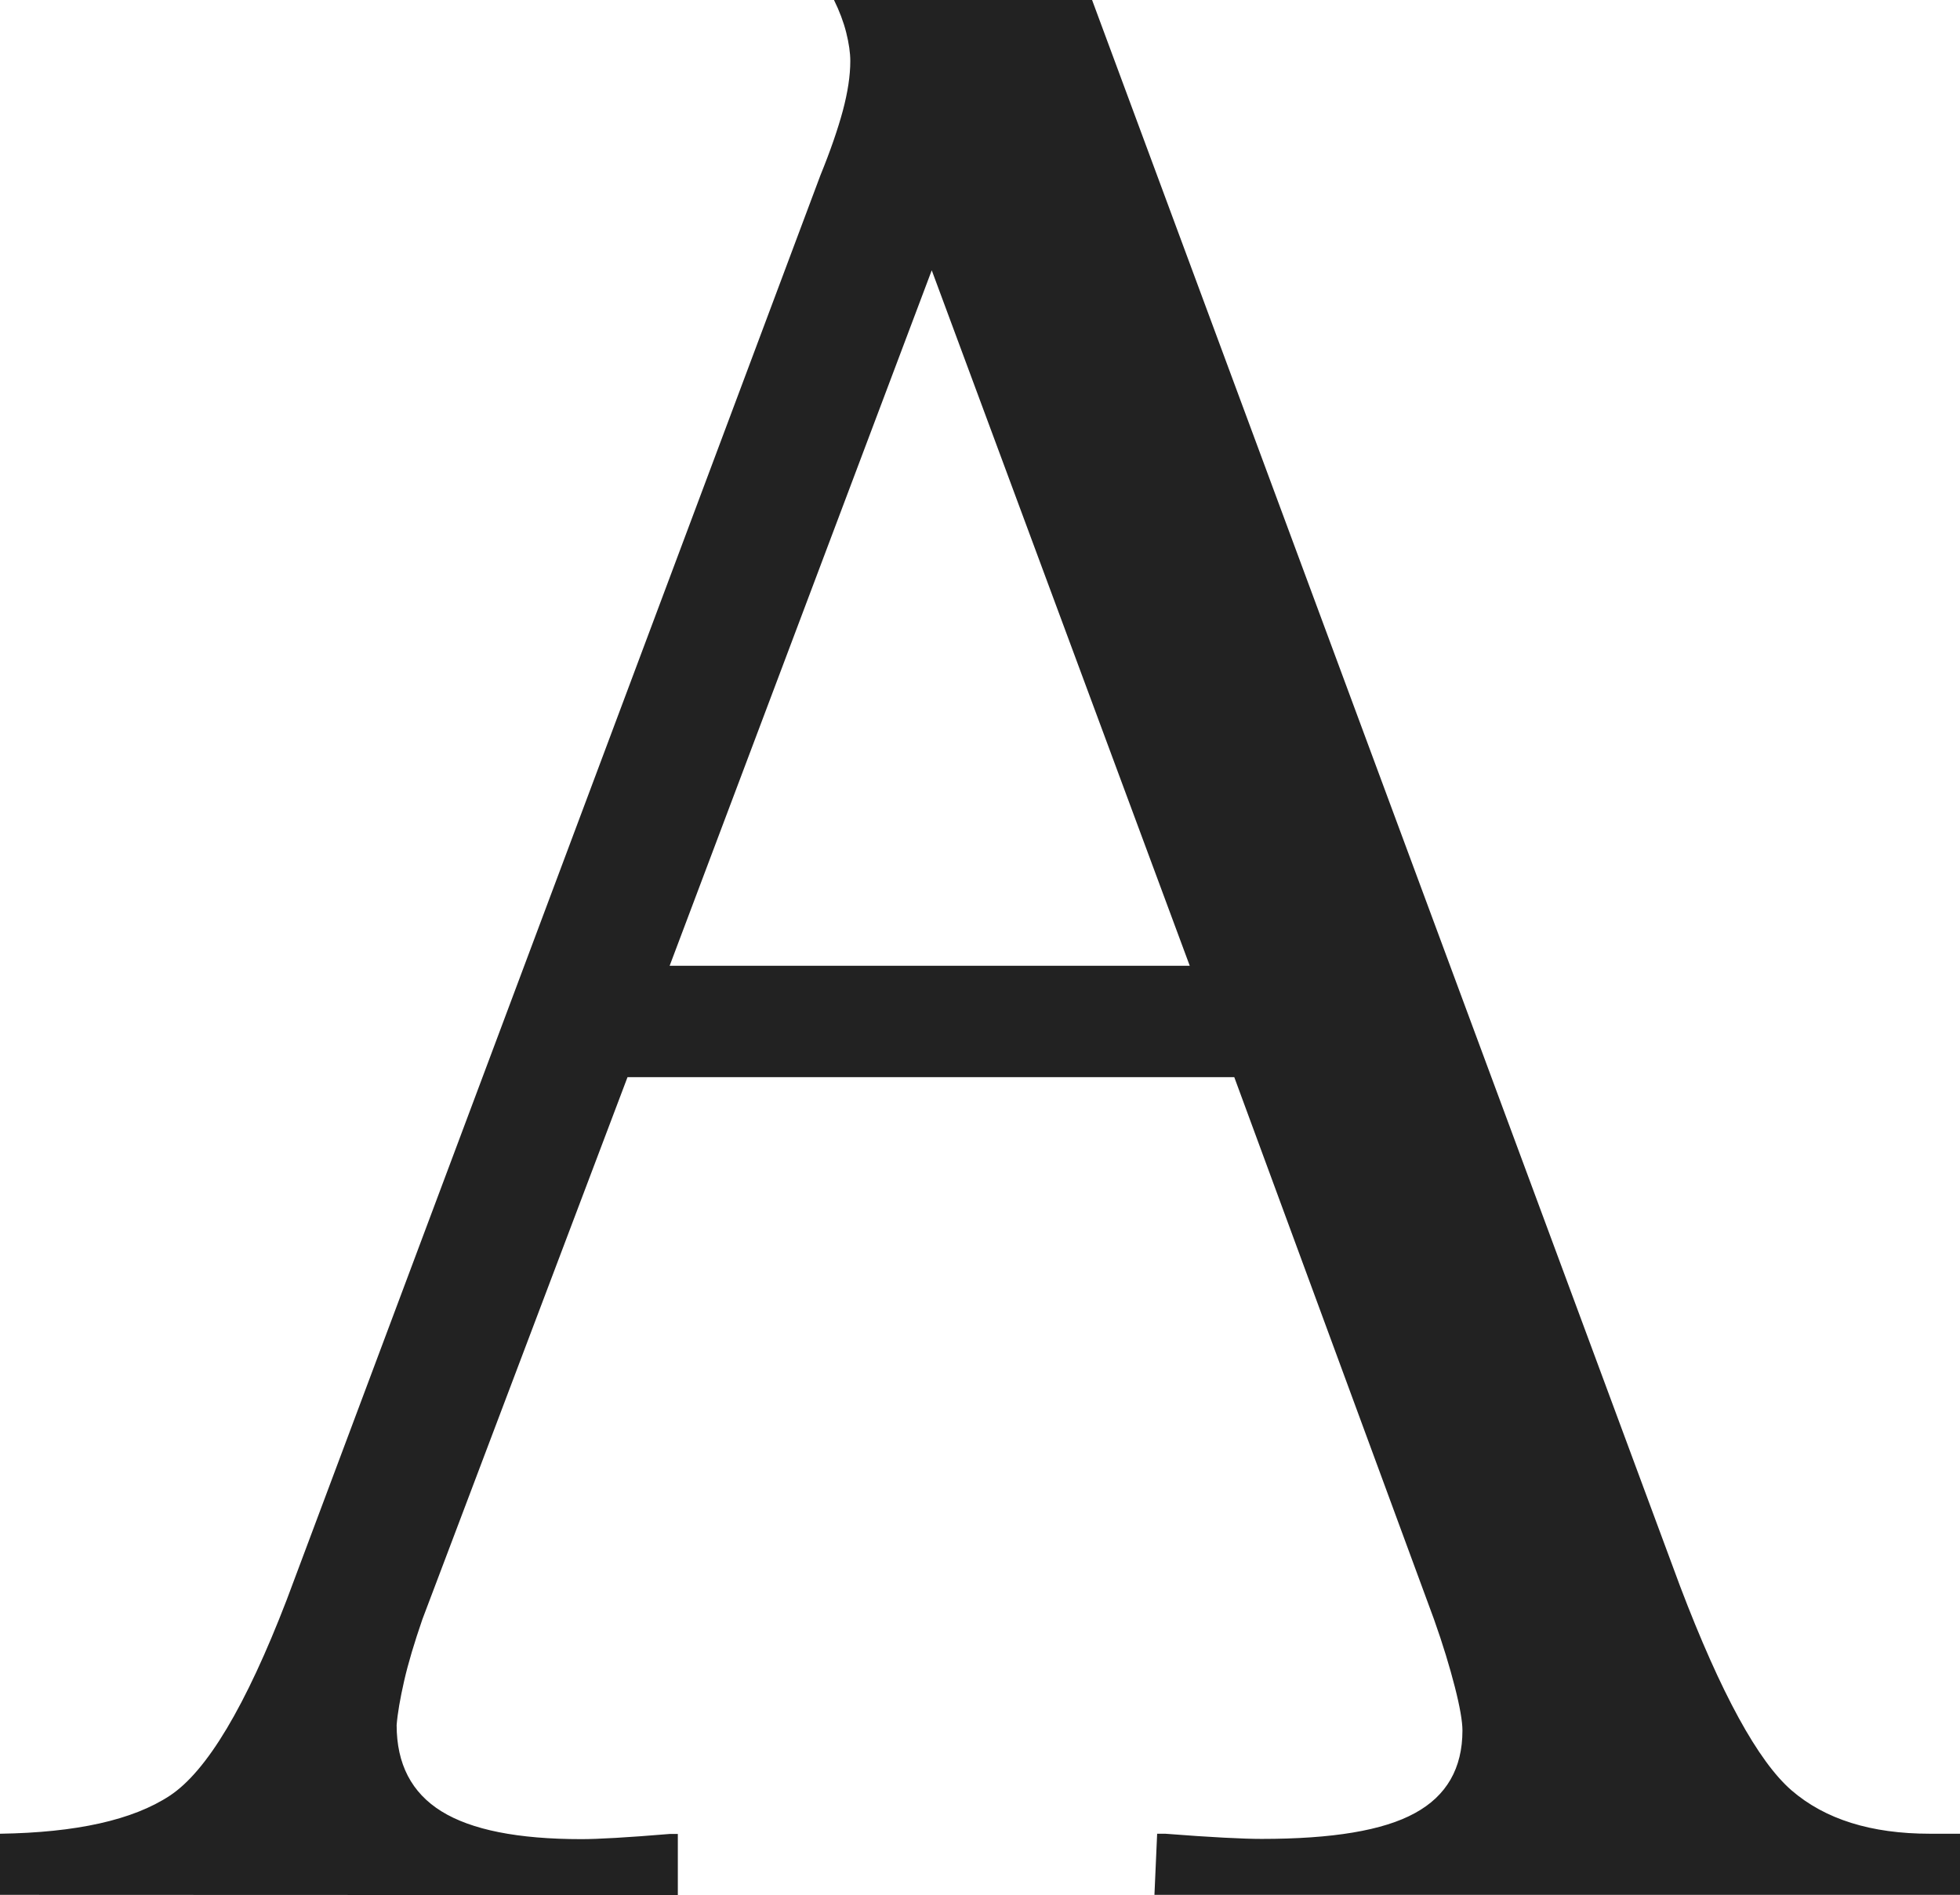
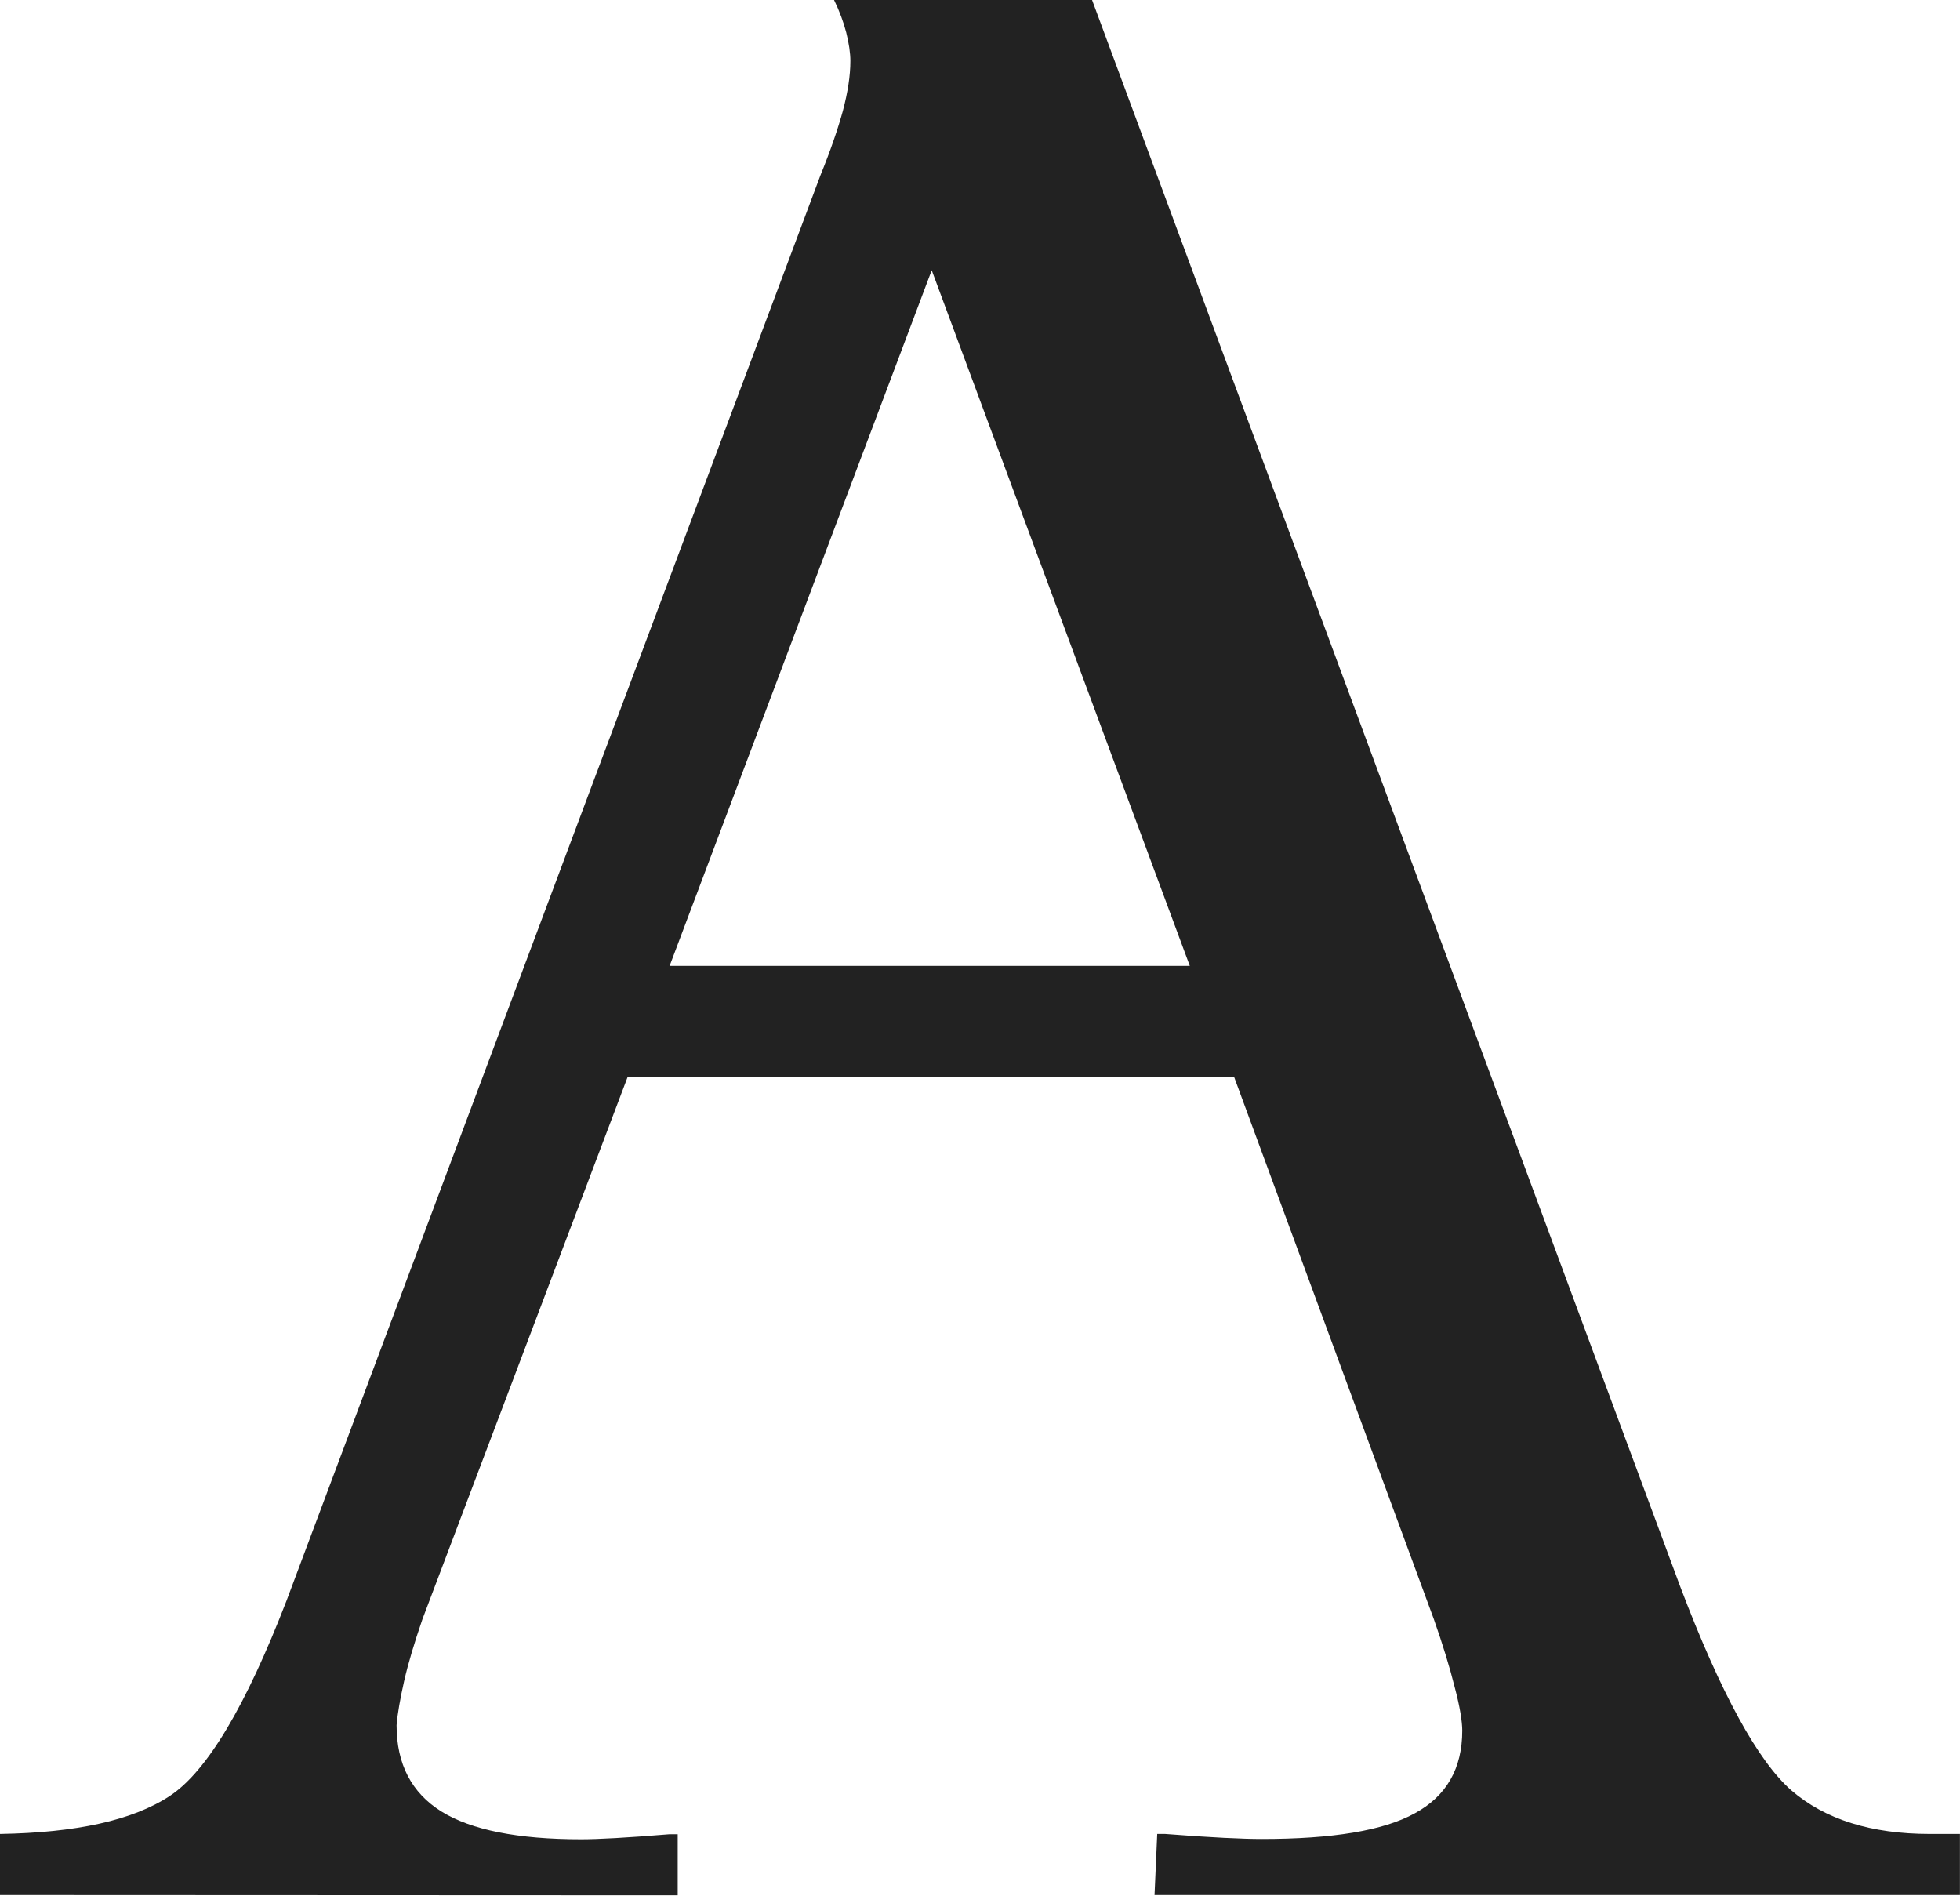
- <svg xmlns="http://www.w3.org/2000/svg" version="1.1" id="Layer_1" x="0px" y="0px" width="25.365px" height="24.521px" viewBox="0 0 25.365 24.521" enable-background="new 0 0 25.365 24.521" xml:space="preserve">
+ <svg xmlns="http://www.w3.org/2000/svg" version="1.1" id="Layer_1" x="0px" y="0px" width="26.891px" height="26px" viewBox="-0.763 -0.737 26.891 26" enable-background="new -0.763 -0.737 26.891 26" xml:space="preserve">
  <g>
-     <path fill="#222222" d="M0,24.521V23.73c0.984-0.015,1.717-0.176,2.197-0.492s0.984-1.16,1.512-2.531l6.908-18.438   c0.129-0.316,0.226-0.598,0.29-0.835c0.064-0.24,0.097-0.454,0.097-0.645c0-0.104-0.018-0.229-0.053-0.369   C10.916,0.282,10.863,0.142,10.793,0h3.34l7.611,20.531c0.526,1.383,1.008,2.262,1.44,2.637c0.434,0.375,1.029,0.562,1.793,0.562   h0.388v0.791H14.94l0.035-0.791c0.021,0,0.06,0,0.104,0c0.6,0.047,1.016,0.067,1.248,0.067c0.914,0,1.574-0.108,1.984-0.334   c0.41-0.223,0.615-0.58,0.615-1.069c0-0.117-0.033-0.308-0.098-0.562s-0.154-0.551-0.271-0.879l-2.584-7.014H8.121l-2.654,7.014   c-0.105,0.305-0.185,0.571-0.237,0.8c-0.052,0.229-0.085,0.419-0.097,0.571c0,0.504,0.193,0.876,0.58,1.116   C6.1,23.68,6.703,23.8,7.524,23.8c0.211,0,0.592-0.021,1.143-0.067c0.047,0,0.082,0,0.105,0v0.791L0,24.521L0,24.521z    M8.666,12.498h6.731l-3.339-9L8.666,12.498z" />
+     <path fill="#222222" d="M-0.763,25.259v-0.838c1.043-0.017,1.82-0.186,2.329-0.521c0.509-0.335,1.043-1.23,1.604-2.684   l7.323-19.547c0.137-0.336,0.239-0.635,0.308-0.885c0.067-0.254,0.103-0.481,0.103-0.685c0-0.109-0.02-0.243-0.057-0.391   c-0.038-0.146-0.093-0.294-0.167-0.445h3.54l8.07,21.766c0.557,1.467,1.068,2.397,1.525,2.795c0.461,0.397,1.092,0.597,1.901,0.597   h0.411v0.838h-11.05l0.037-0.838c0.021,0,0.062,0,0.109,0c0.635,0.05,1.076,0.069,1.322,0.069c0.971,0,1.67-0.113,2.104-0.353   c0.435-0.237,0.65-0.615,0.65-1.134c0-0.123-0.032-0.327-0.104-0.597c-0.067-0.269-0.163-0.583-0.286-0.932l-2.739-7.435H7.847   l-2.814,7.435c-0.111,0.324-0.196,0.606-0.251,0.848c-0.055,0.244-0.09,0.444-0.104,0.606c0,0.535,0.205,0.928,0.614,1.184   c0.411,0.255,1.05,0.382,1.919,0.382c0.225,0,0.628-0.021,1.212-0.069c0.05,0,0.087,0,0.112,0v0.838L-0.763,25.259L-0.763,25.259z    M8.424,12.513h7.137L12.02,2.97L8.424,12.513z" />
  </g>
</svg>
